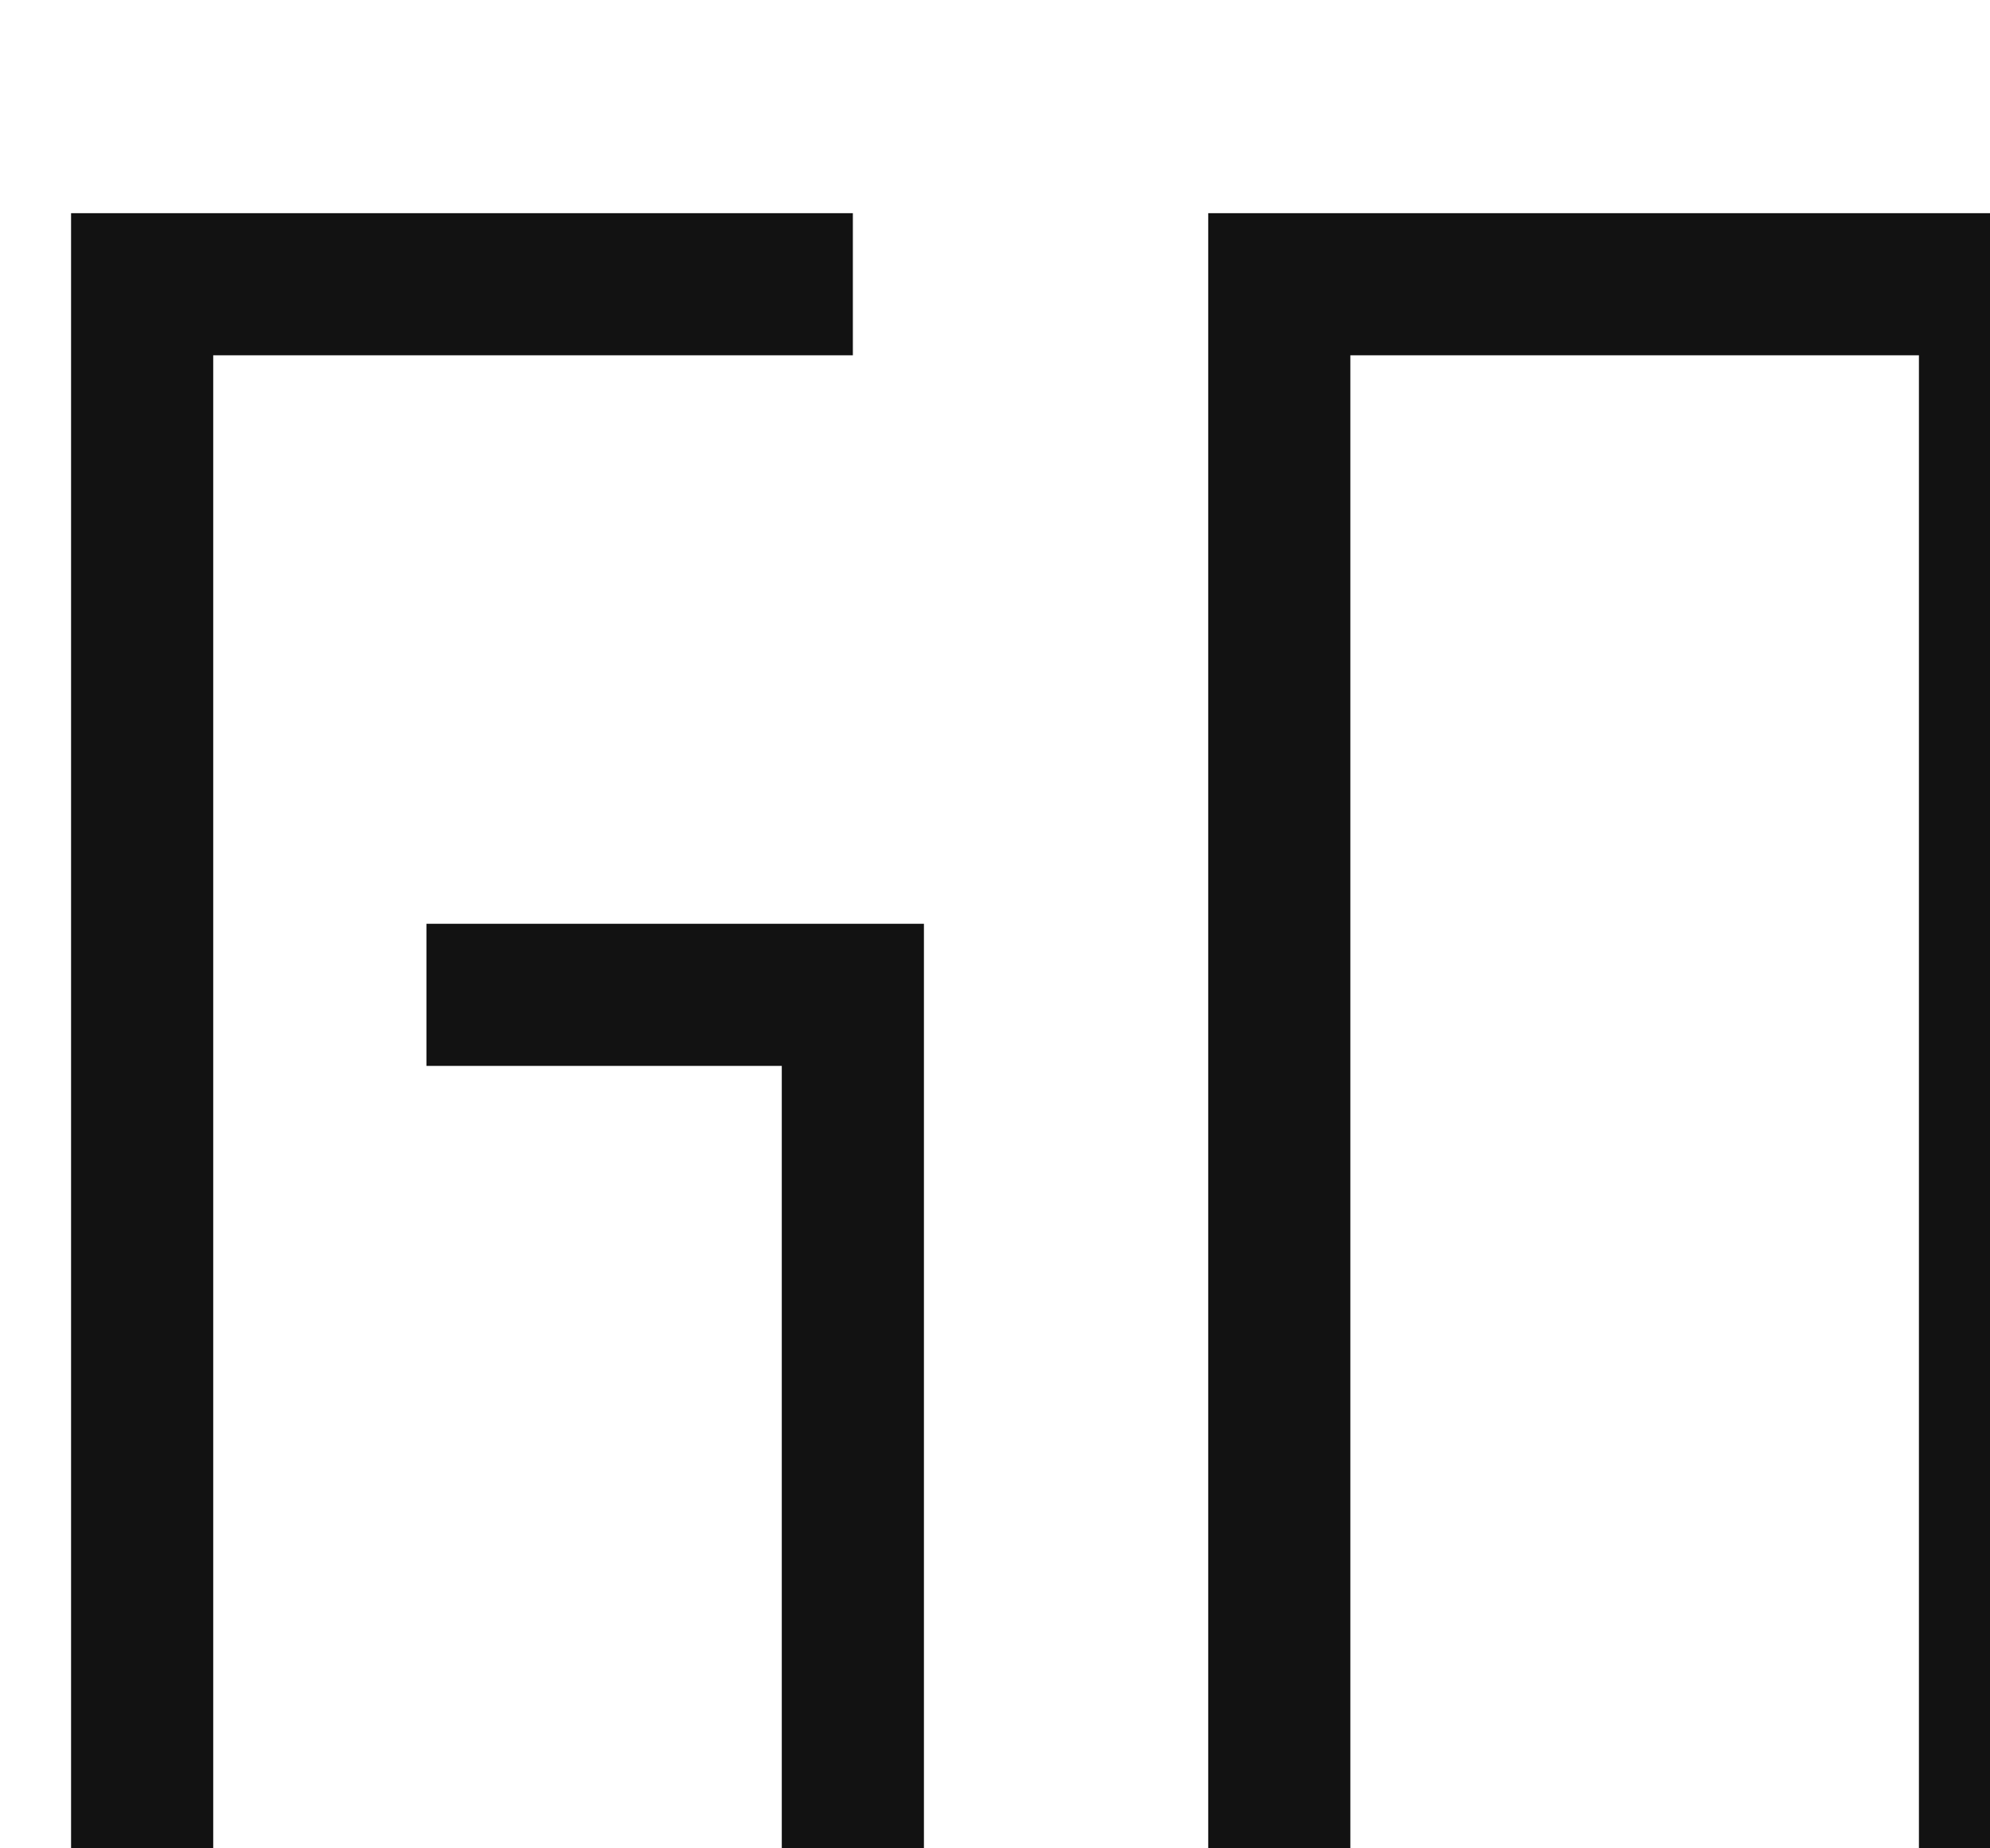
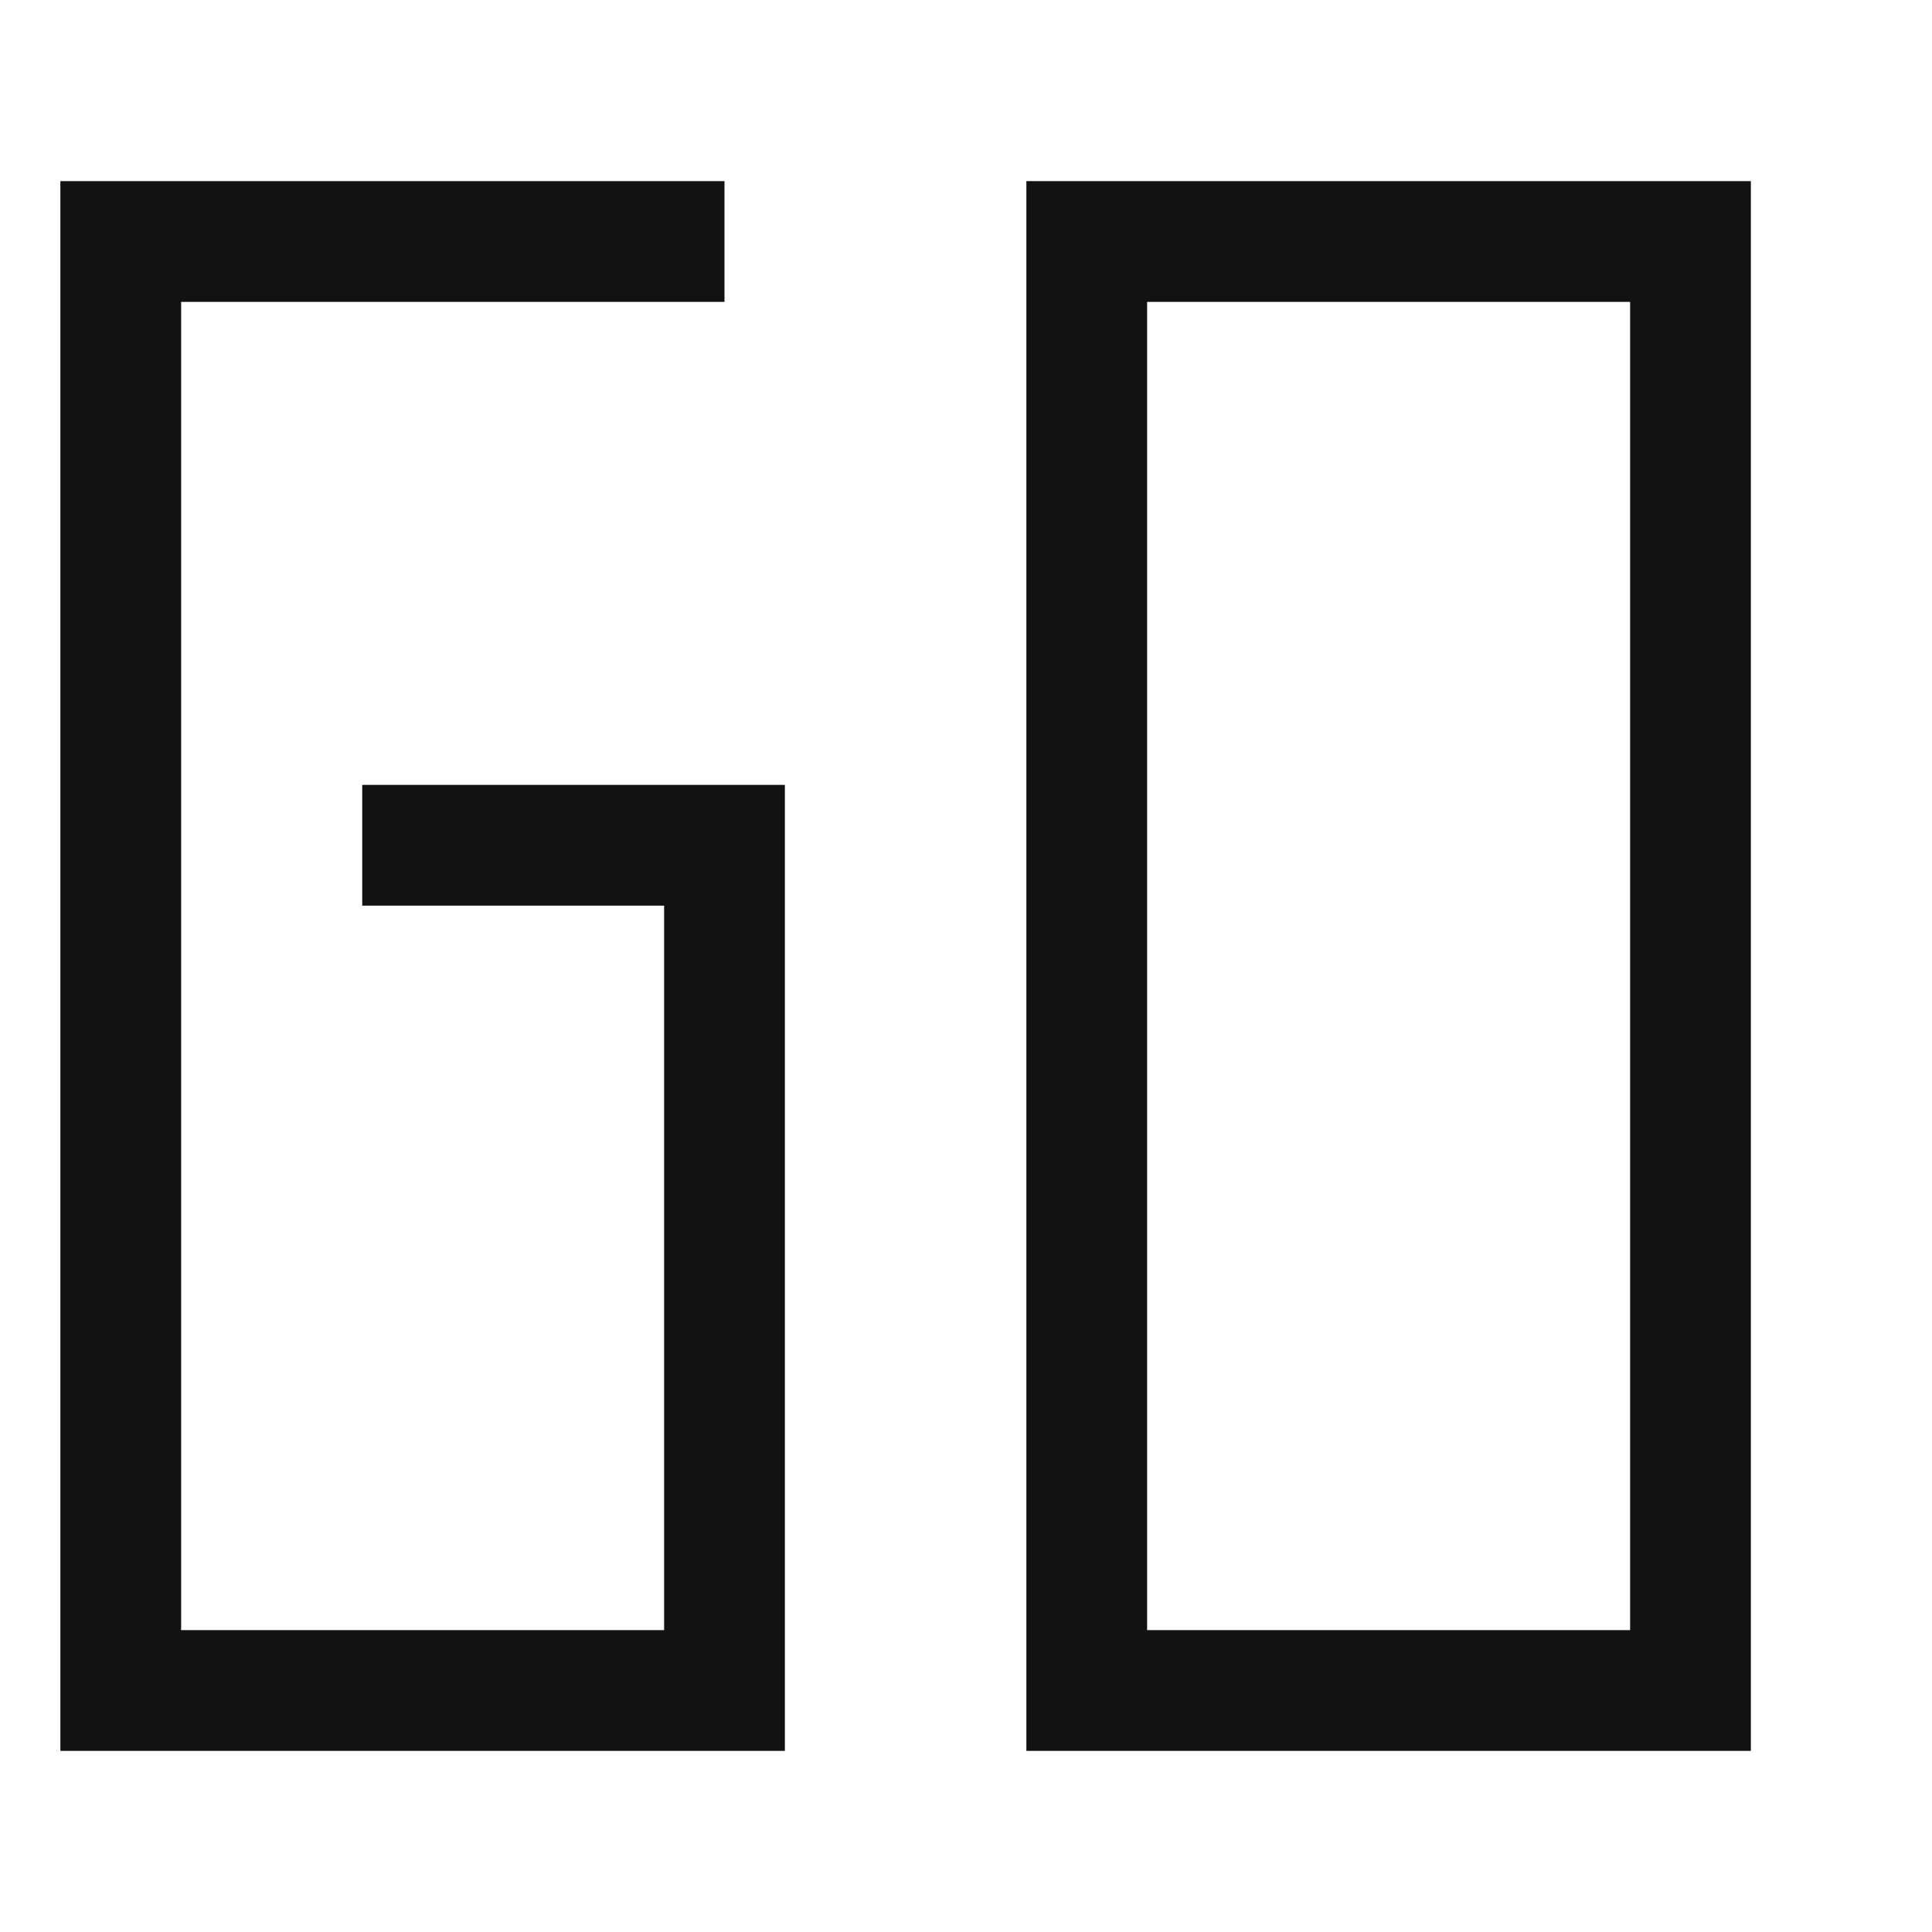
- <svg xmlns="http://www.w3.org/2000/svg" version="1.1" fill="none" stroke="#121212" viewbox="0 0 16 16">
+ <svg xmlns="http://www.w3.org/2000/svg" version="1.1" fill="none" stroke="#121212" viewbox="0 0 16 16" width="16" height="16">
  <polyline points="6 2, 1 2, 1 14, 6 14, 6 7, 3 7" />
  <polygon points="9 2, 14 2, 14 14, 9 14, 9 2" />
</svg>
